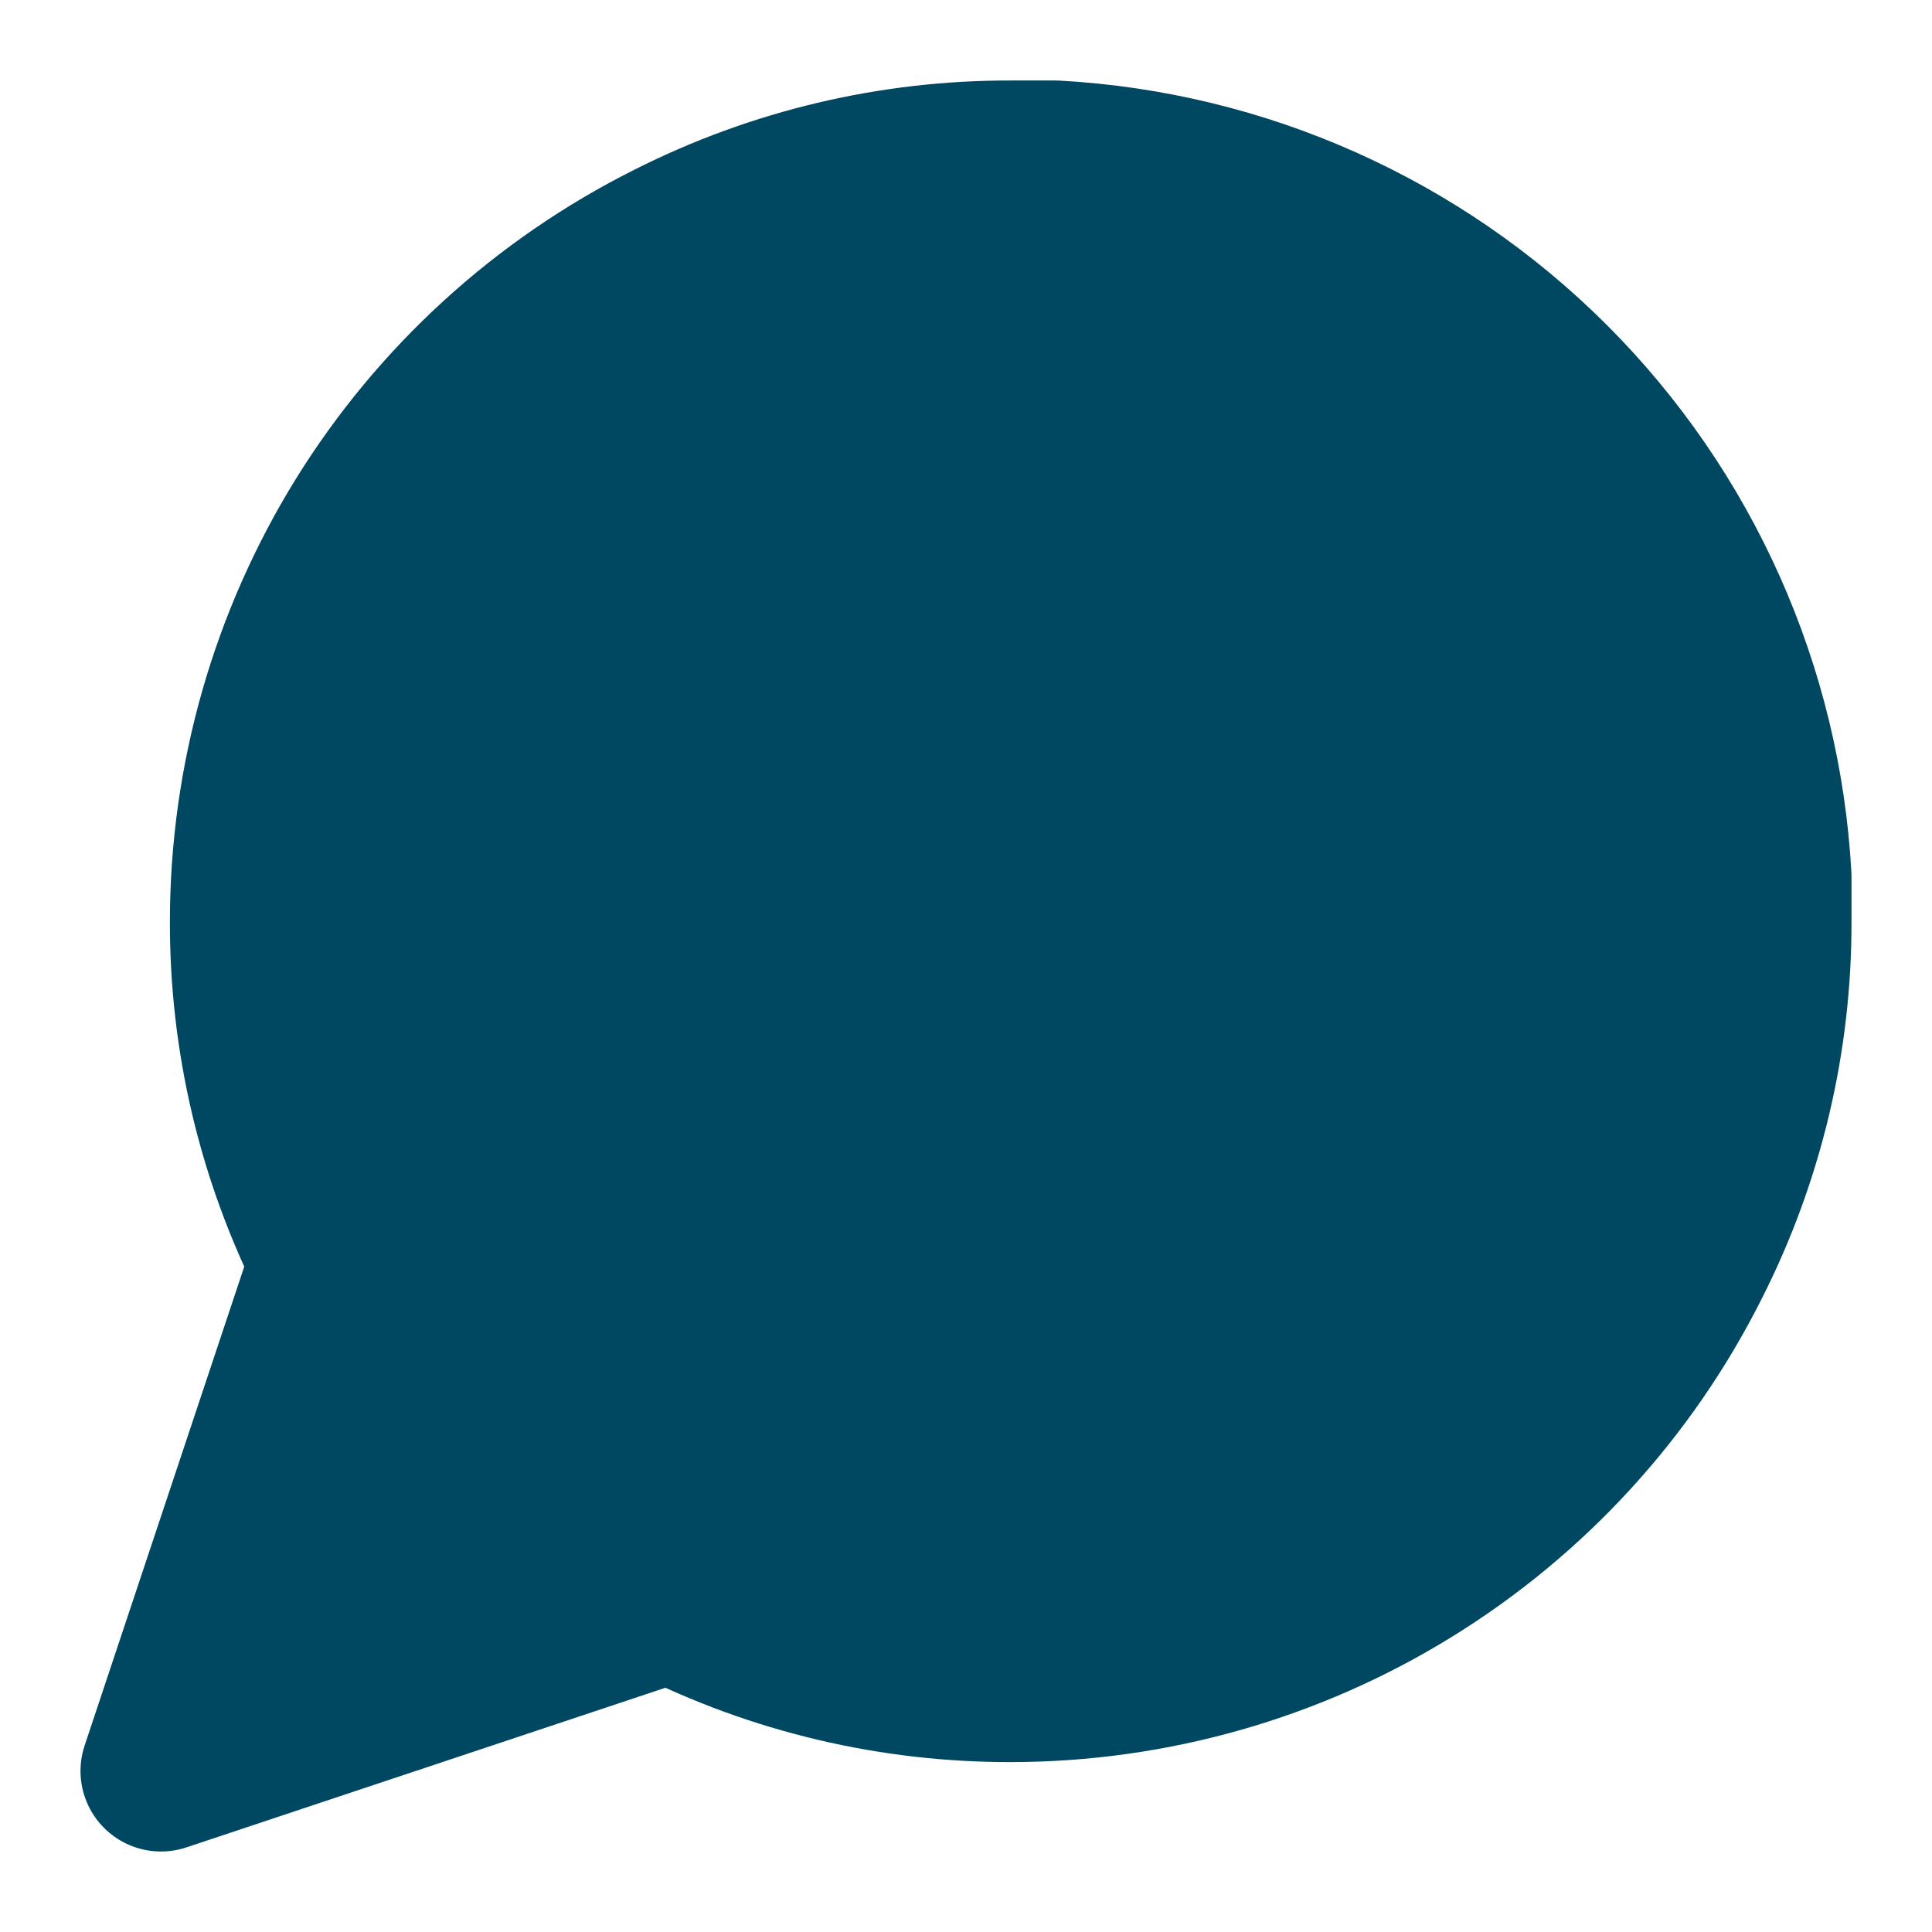
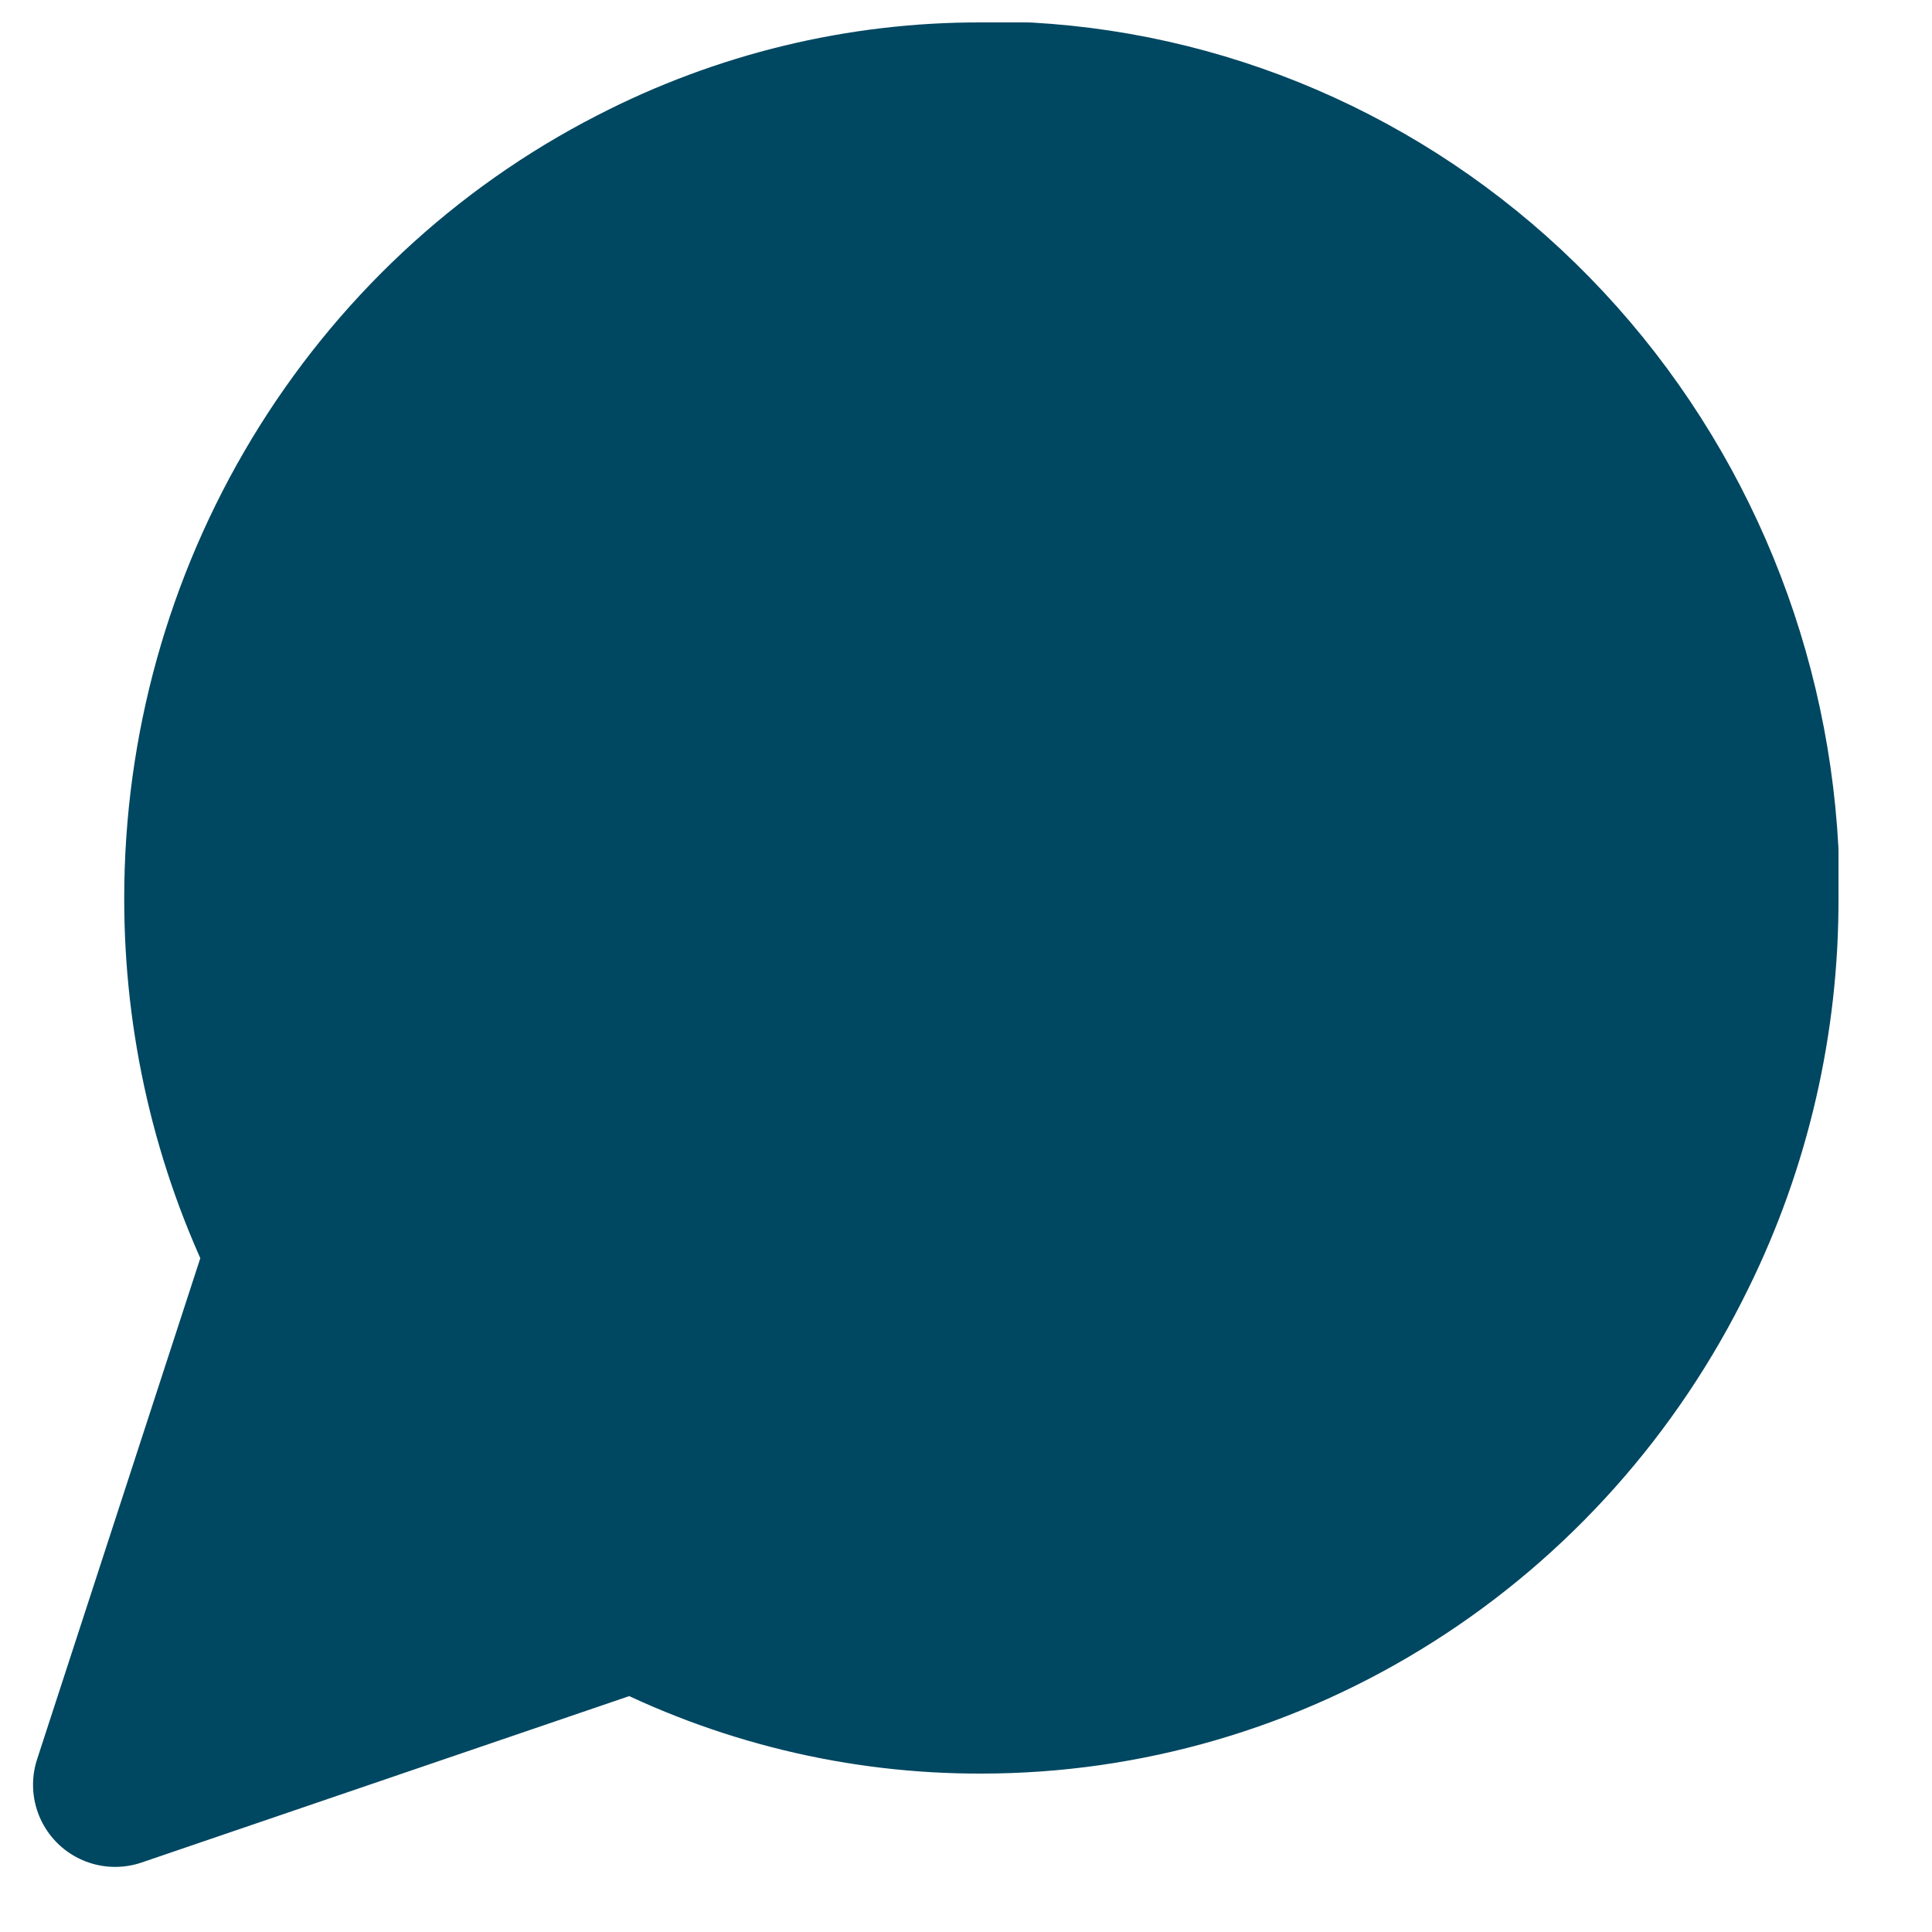
- <svg xmlns="http://www.w3.org/2000/svg" width="18" height="18" viewBox="0 0 18 18" fill="none">
-   <path d="M16.5 8.583C16.503 9.683 16.246 10.768 15.75 11.75C15.162 12.927 14.258 13.916 13.139 14.608C12.021 15.3 10.732 15.666 9.417 15.667C8.317 15.669 7.232 15.413 6.25 14.917L1.5 16.5L3.083 11.75C2.587 10.768 2.33 9.683 2.333 8.583C2.334 7.268 2.701 5.979 3.392 4.86C4.084 3.742 5.074 2.838 6.25 2.25C7.232 1.754 8.317 1.497 9.417 1.5H9.833C11.57 1.596 13.211 2.329 14.441 3.559C15.671 4.789 16.404 6.43 16.5 8.167V8.583Z" fill="#004761" stroke="#004761" stroke-width="1.5" stroke-linecap="round" stroke-linejoin="round" />
+ <svg xmlns="http://www.w3.org/2000/svg" width="10" height="10" viewBox="0 0 10 10" fill="none">
+   <path d="M9.091 4.648C9.093 5.285 8.948 5.915 8.667 6.484C8.334 7.166 7.822 7.74 7.188 8.141C6.555 8.542 5.825 8.755 5.08 8.755C4.457 8.757 3.842 8.608 3.286 8.32L0.596 9.238L1.493 6.484C1.212 5.915 1.067 5.285 1.068 4.648C1.068 3.885 1.276 3.138 1.668 2.489C2.06 1.84 2.62 1.316 3.286 0.975C3.842 0.688 4.457 0.539 5.08 0.541H5.316C6.299 0.596 7.229 1.021 7.925 1.734C8.622 2.448 9.037 3.399 9.091 4.406V4.648Z" fill="#004761" stroke="#004761" stroke-width="0.85" stroke-linecap="round" stroke-linejoin="round" />
</svg>
